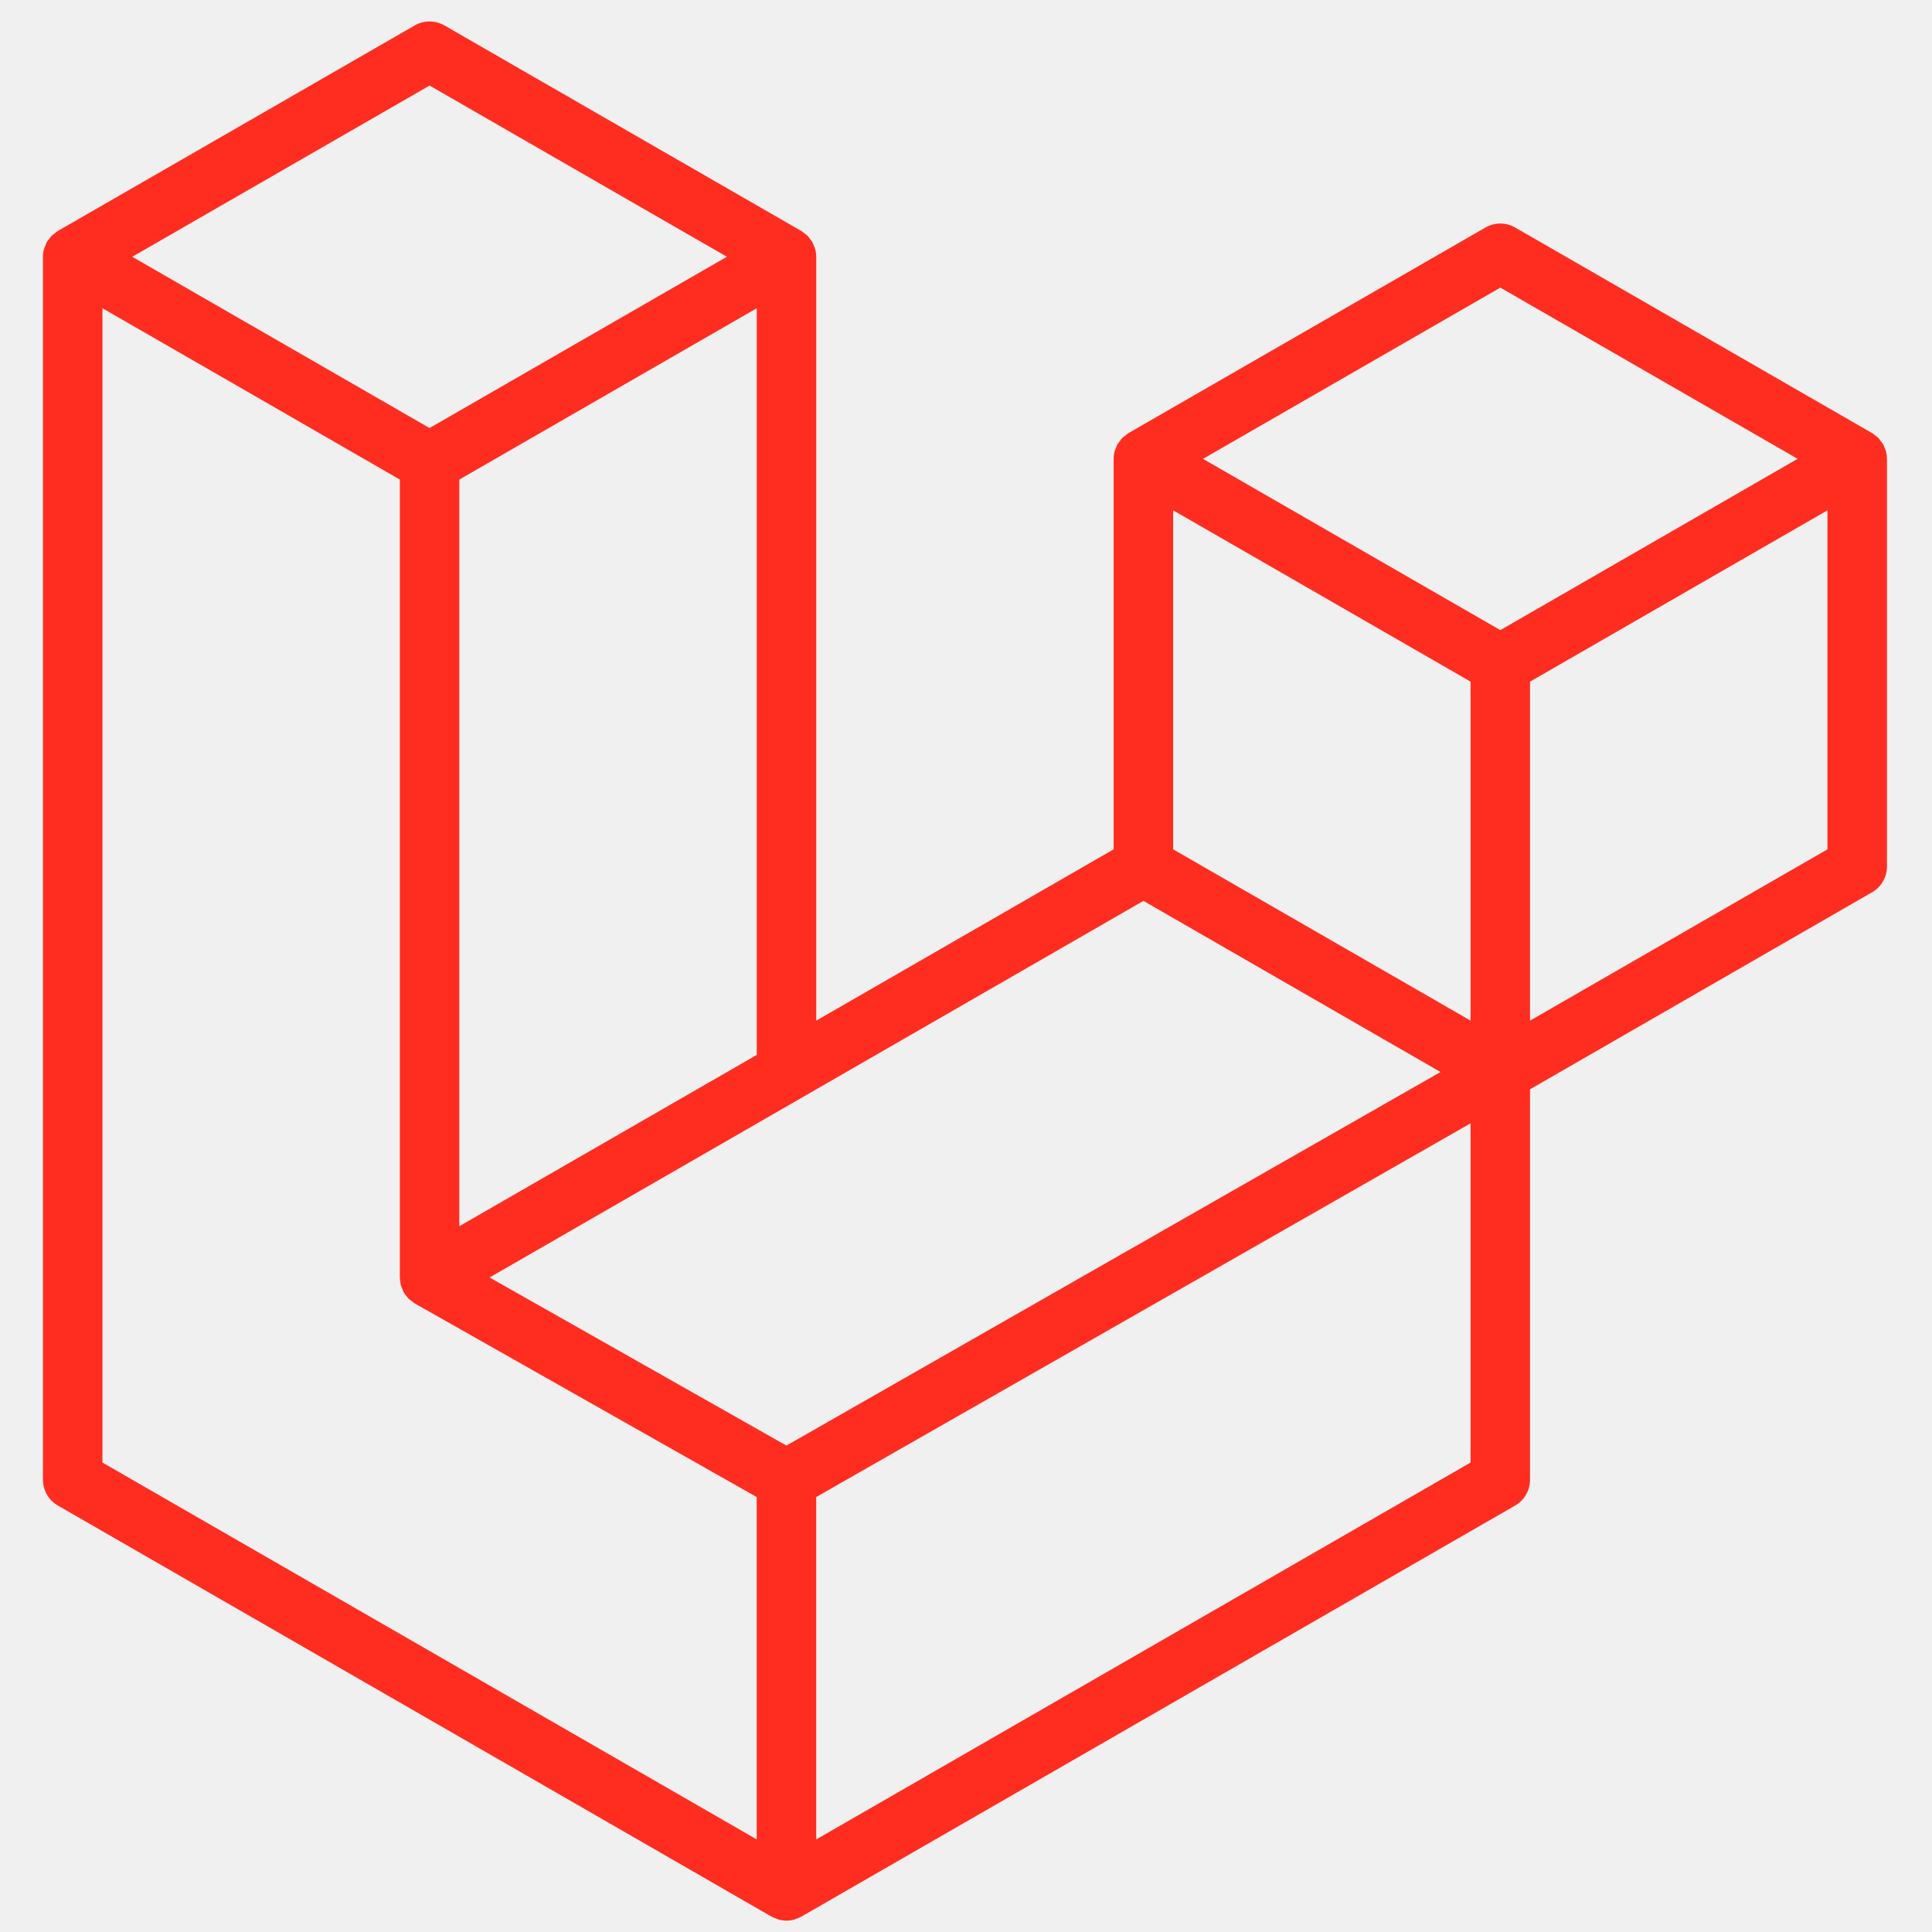
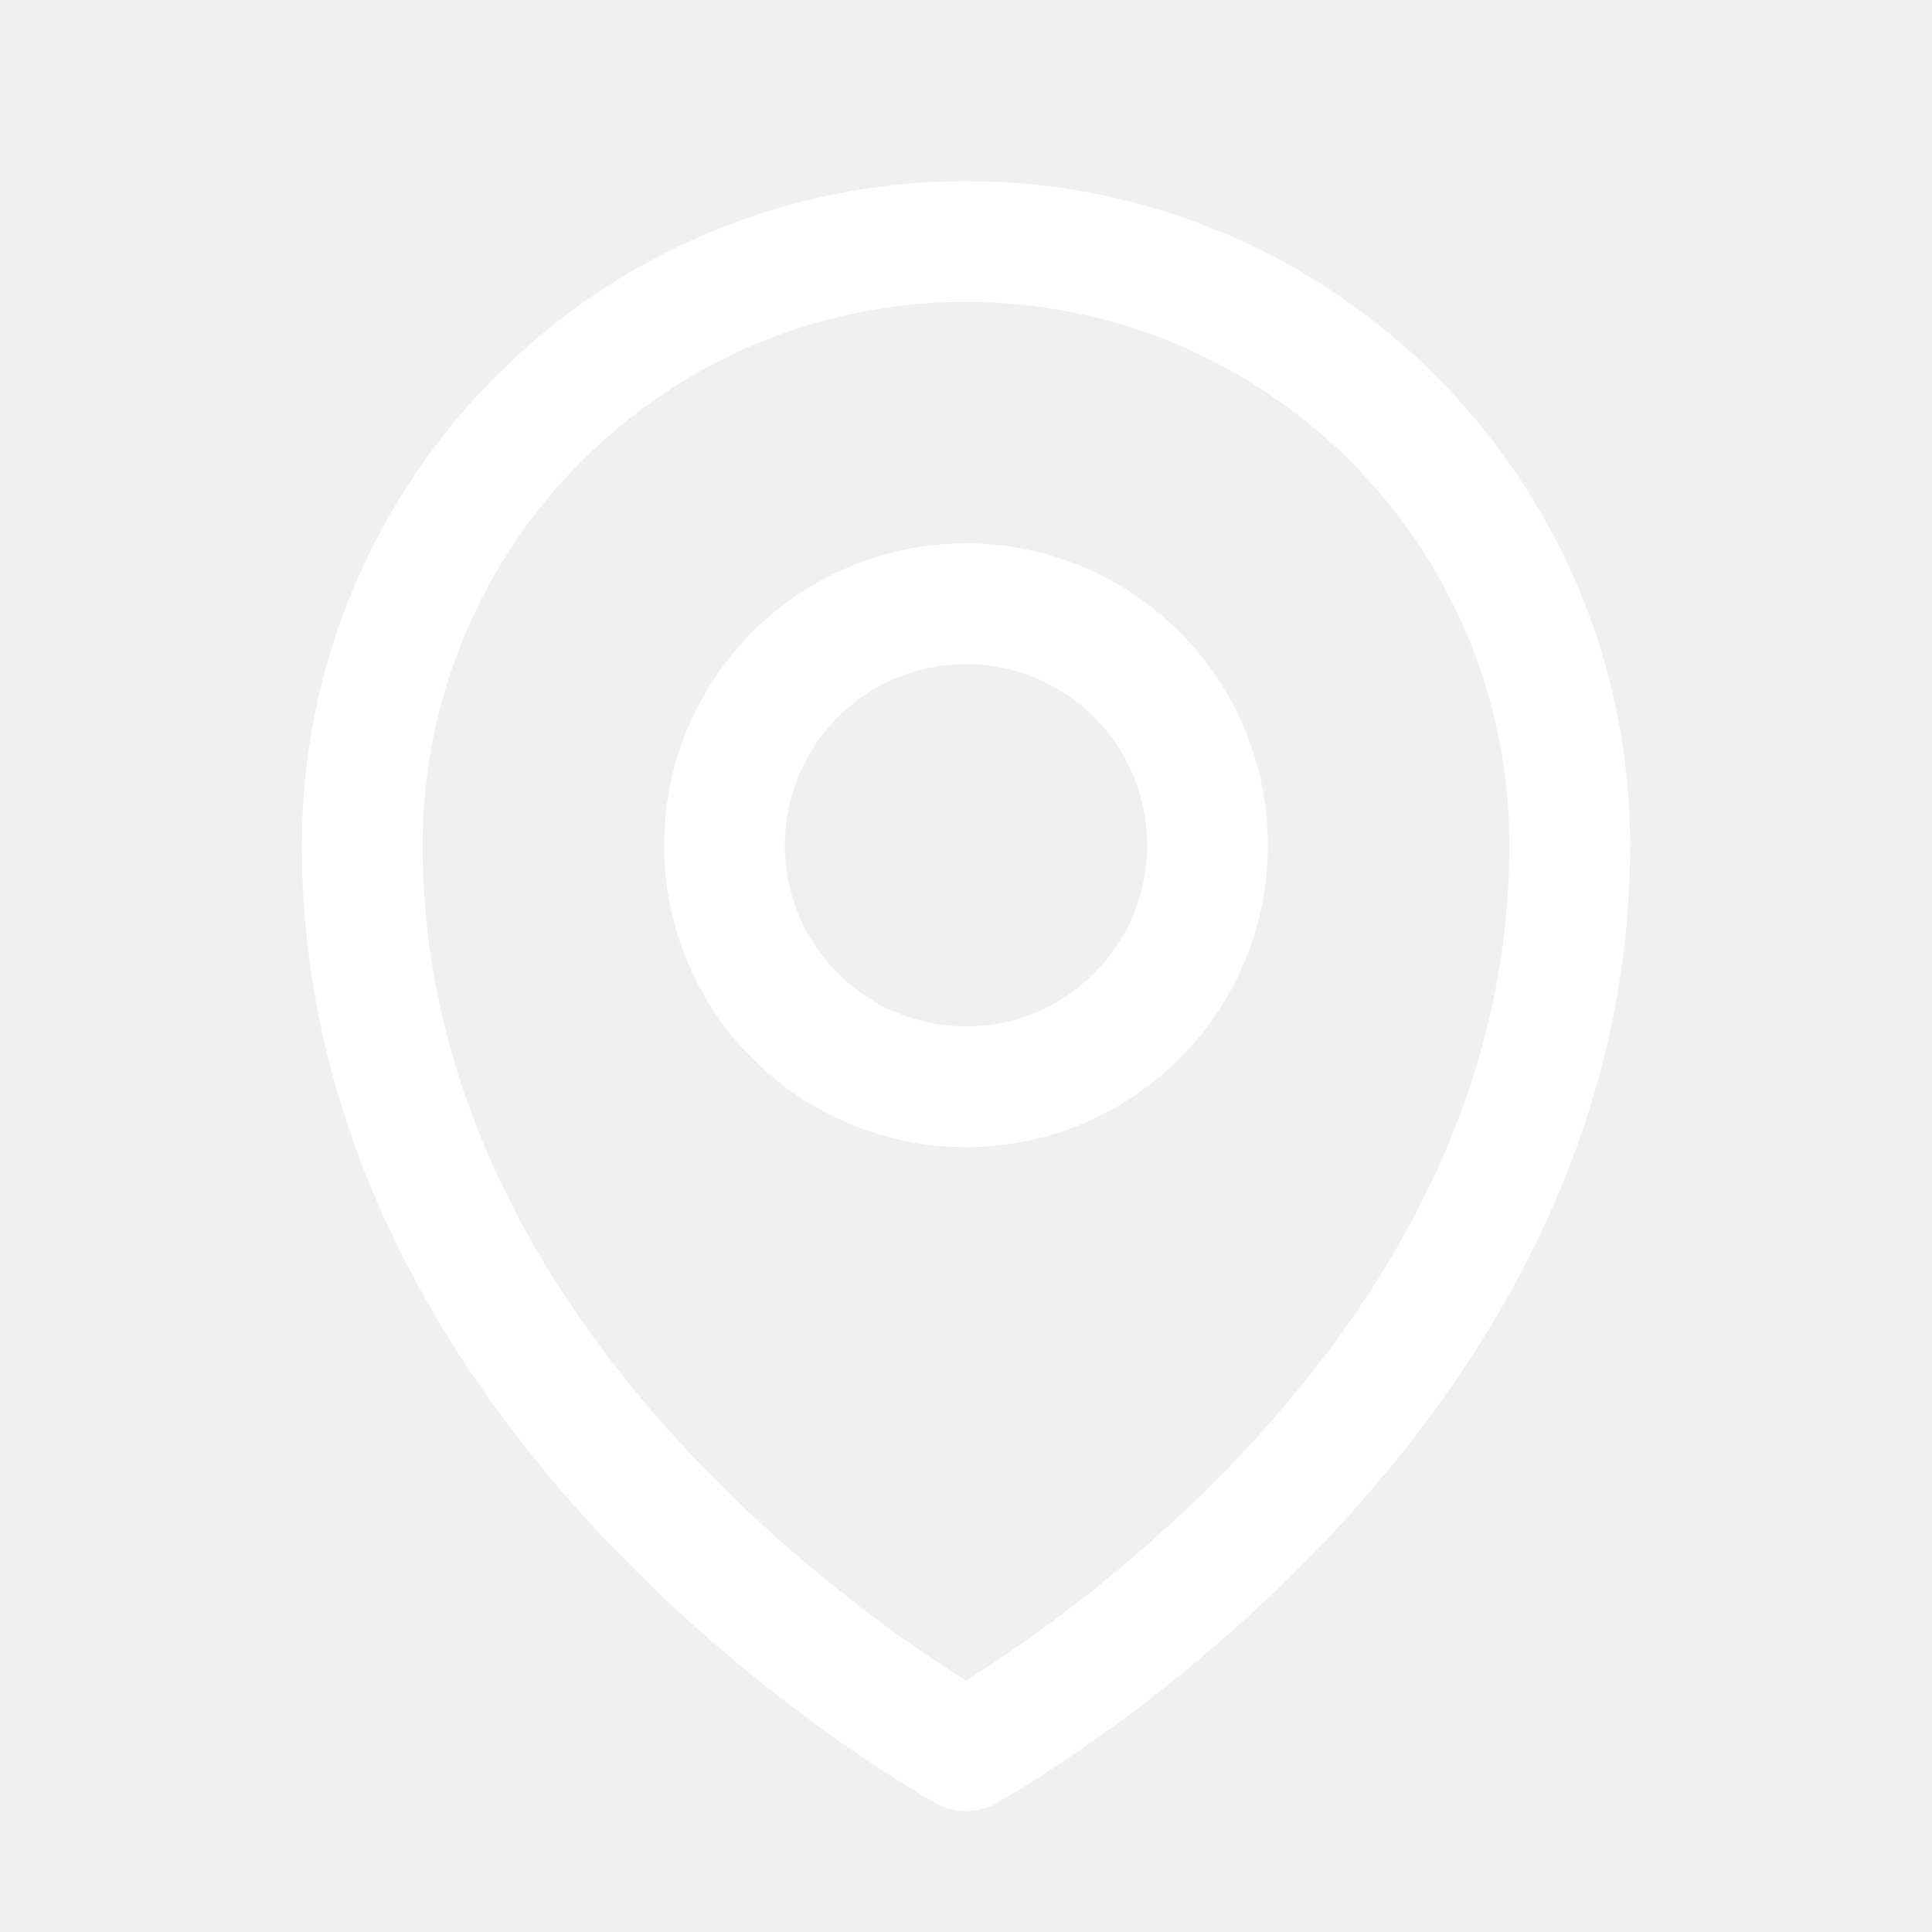
- <svg xmlns="http://www.w3.org/2000/svg" width="166" height="166" viewBox="0 0 166 166" fill="none">
-   <path fill-rule="evenodd" clip-rule="evenodd" d="M162.041 38.759C162.099 38.977 162.129 39.201 162.13 39.426V74.452C162.13 74.902 162.011 75.344 161.786 75.733C161.561 76.122 161.237 76.444 160.847 76.668L131.462 93.594V127.141C131.462 128.054 130.977 128.897 130.186 129.357L68.847 164.683C68.707 164.763 68.554 164.814 68.401 164.868C68.343 164.887 68.289 164.922 68.228 164.938C67.8 165.051 67.349 165.051 66.92 164.938C66.85 164.919 66.786 164.881 66.719 164.855C66.579 164.804 66.432 164.76 66.298 164.683L4.972 129.357C4.583 129.133 4.259 128.81 4.034 128.421C3.808 128.032 3.69 127.591 3.689 127.141L3.689 22.063C3.689 21.834 3.721 21.61 3.779 21.393C3.798 21.32 3.843 21.253 3.868 21.179C3.916 21.045 3.961 20.908 4.031 20.783C4.079 20.7 4.149 20.633 4.206 20.557C4.28 20.454 4.347 20.349 4.433 20.26C4.506 20.186 4.602 20.132 4.685 20.068C4.778 19.992 4.861 19.909 4.966 19.848L35.633 2.185C36.022 1.961 36.462 1.844 36.91 1.844C37.358 1.844 37.798 1.961 38.186 2.185L68.851 19.848H68.857C68.959 19.912 69.045 19.992 69.138 20.065C69.221 20.129 69.313 20.186 69.387 20.257C69.476 20.349 69.54 20.454 69.616 20.557C69.671 20.633 69.744 20.7 69.789 20.783C69.862 20.911 69.904 21.045 69.955 21.179C69.98 21.253 70.025 21.32 70.044 21.396C70.103 21.614 70.133 21.838 70.133 22.063V87.694L95.686 72.974V39.423C95.686 39.2 95.718 38.973 95.775 38.759C95.798 38.683 95.839 38.615 95.865 38.542C95.916 38.408 95.96 38.271 96.031 38.146C96.079 38.063 96.149 37.996 96.203 37.92C96.279 37.818 96.343 37.712 96.433 37.623C96.506 37.549 96.599 37.495 96.681 37.431C96.777 37.355 96.86 37.272 96.962 37.211L127.633 19.548C128.021 19.324 128.461 19.206 128.91 19.206C129.358 19.206 129.798 19.324 130.186 19.548L160.85 37.211C160.959 37.275 161.042 37.355 161.137 37.428C161.217 37.492 161.31 37.549 161.383 37.62C161.473 37.712 161.536 37.818 161.613 37.92C161.67 37.996 161.741 38.063 161.785 38.146C161.859 38.271 161.9 38.408 161.951 38.542C161.98 38.615 162.021 38.683 162.041 38.759ZM157.018 72.974V43.848L146.287 50.028L131.462 58.568V87.694L157.021 72.974H157.018ZM126.354 125.663V96.518L111.771 104.85L70.13 128.626V158.046L126.354 125.663ZM8.801 26.485V125.663L65.018 158.043V128.629L35.649 112L35.64 111.994L35.627 111.988C35.528 111.93 35.445 111.847 35.353 111.777C35.273 111.713 35.18 111.662 35.11 111.592L35.104 111.582C35.021 111.502 34.963 111.403 34.893 111.314C34.829 111.228 34.753 111.154 34.702 111.065L34.699 111.055C34.641 110.96 34.606 110.845 34.565 110.736C34.523 110.64 34.469 110.551 34.443 110.449C34.411 110.328 34.405 110.197 34.392 110.072C34.379 109.976 34.354 109.881 34.354 109.785V109.778V41.205L19.532 32.662L8.801 26.485ZM36.913 7.35L11.364 22.063L36.907 36.777L62.453 22.06L36.907 7.35H36.913ZM50.2 99.174L65.022 90.637V26.485L54.291 32.665L39.466 41.205V105.357L50.2 99.174ZM128.91 24.713L103.363 39.426L128.91 54.14L154.453 39.423L128.91 24.713ZM126.354 58.568L111.529 50.028L100.798 43.848V72.974L115.619 81.511L126.354 87.694V58.568ZM67.571 124.205L105.042 102.803L123.772 92.109L98.245 77.405L68.854 94.334L42.066 109.762L67.571 124.205Z" fill="#FF2D20" />
+ <svg xmlns="http://www.w3.org/2000/svg" fill="none" viewBox="0 0 24 24" stroke-width="1.5" stroke="white" class="size-6">
+   <path stroke-linecap="round" stroke-linejoin="round" d="M15 10.5a3 3 0 1 1-6 0 3 3 0 0 1 6 0Z" />
+   <path stroke-linecap="round" stroke-linejoin="round" d="M19.5 10.5c0 7.142-7.5 11.25-7.5 11.25S4.5 17.642 4.5 10.5a7.5 7.5 0 1 1 15 0Z" />
</svg>
